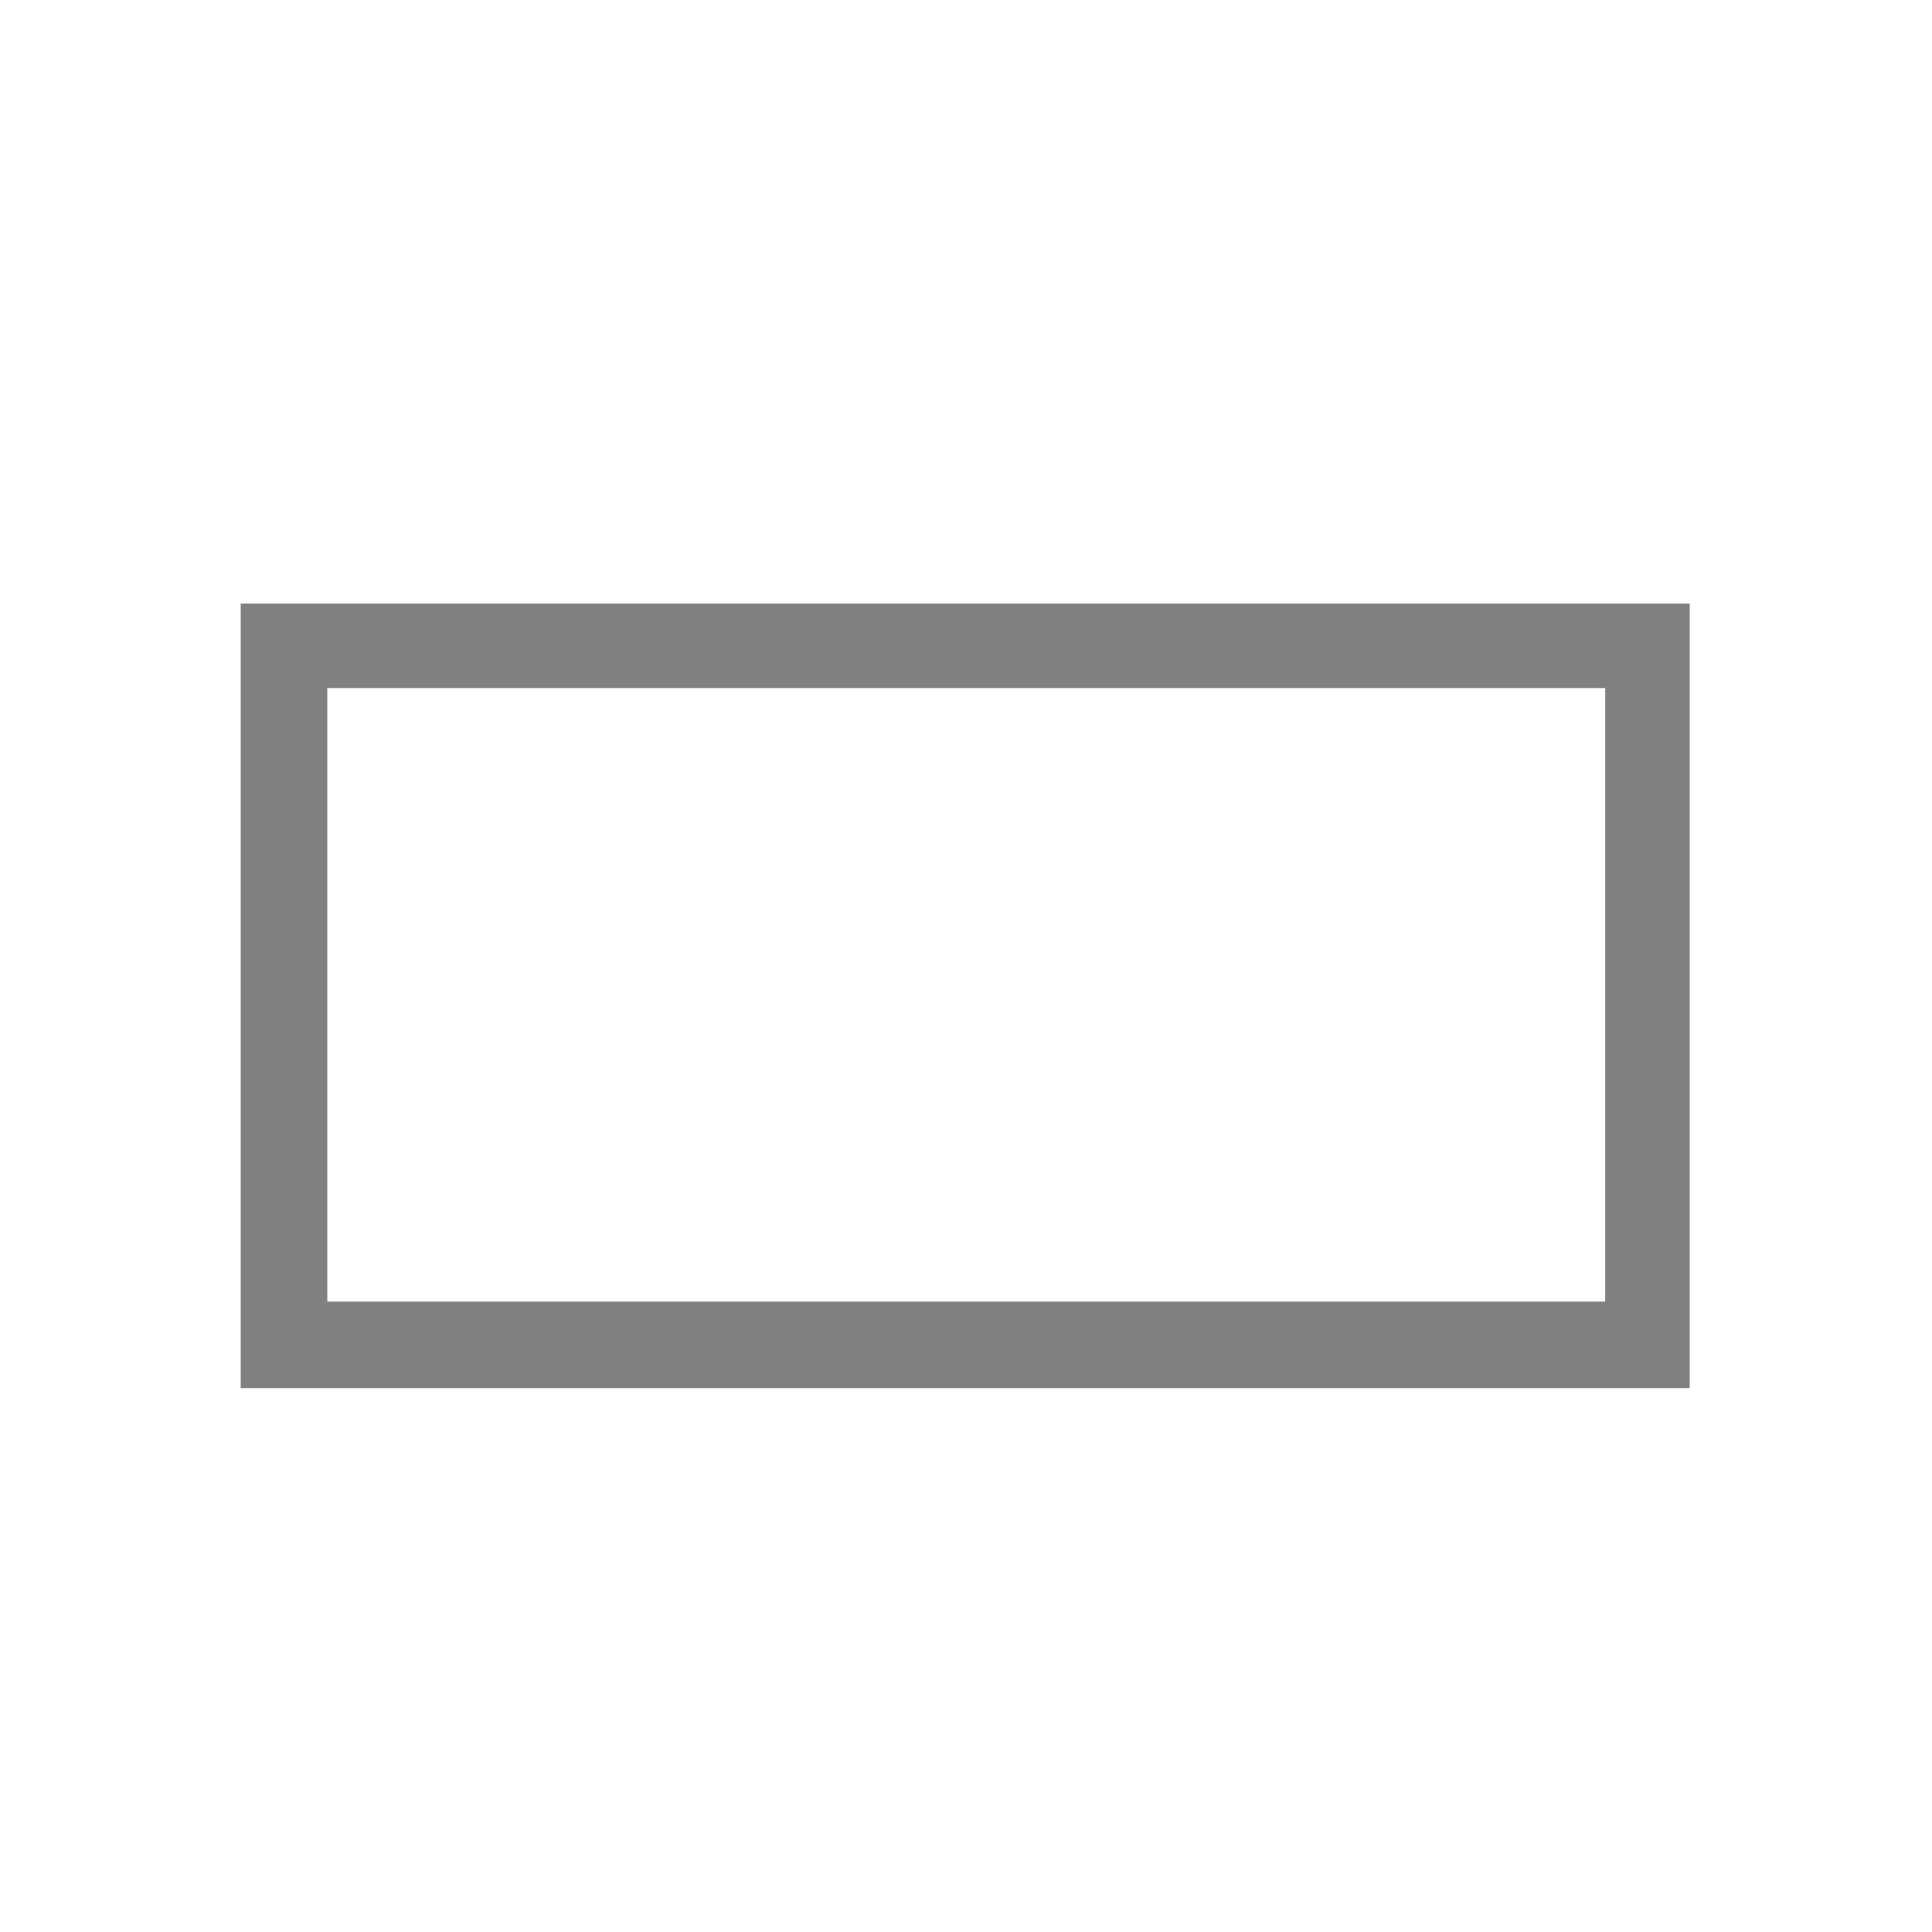
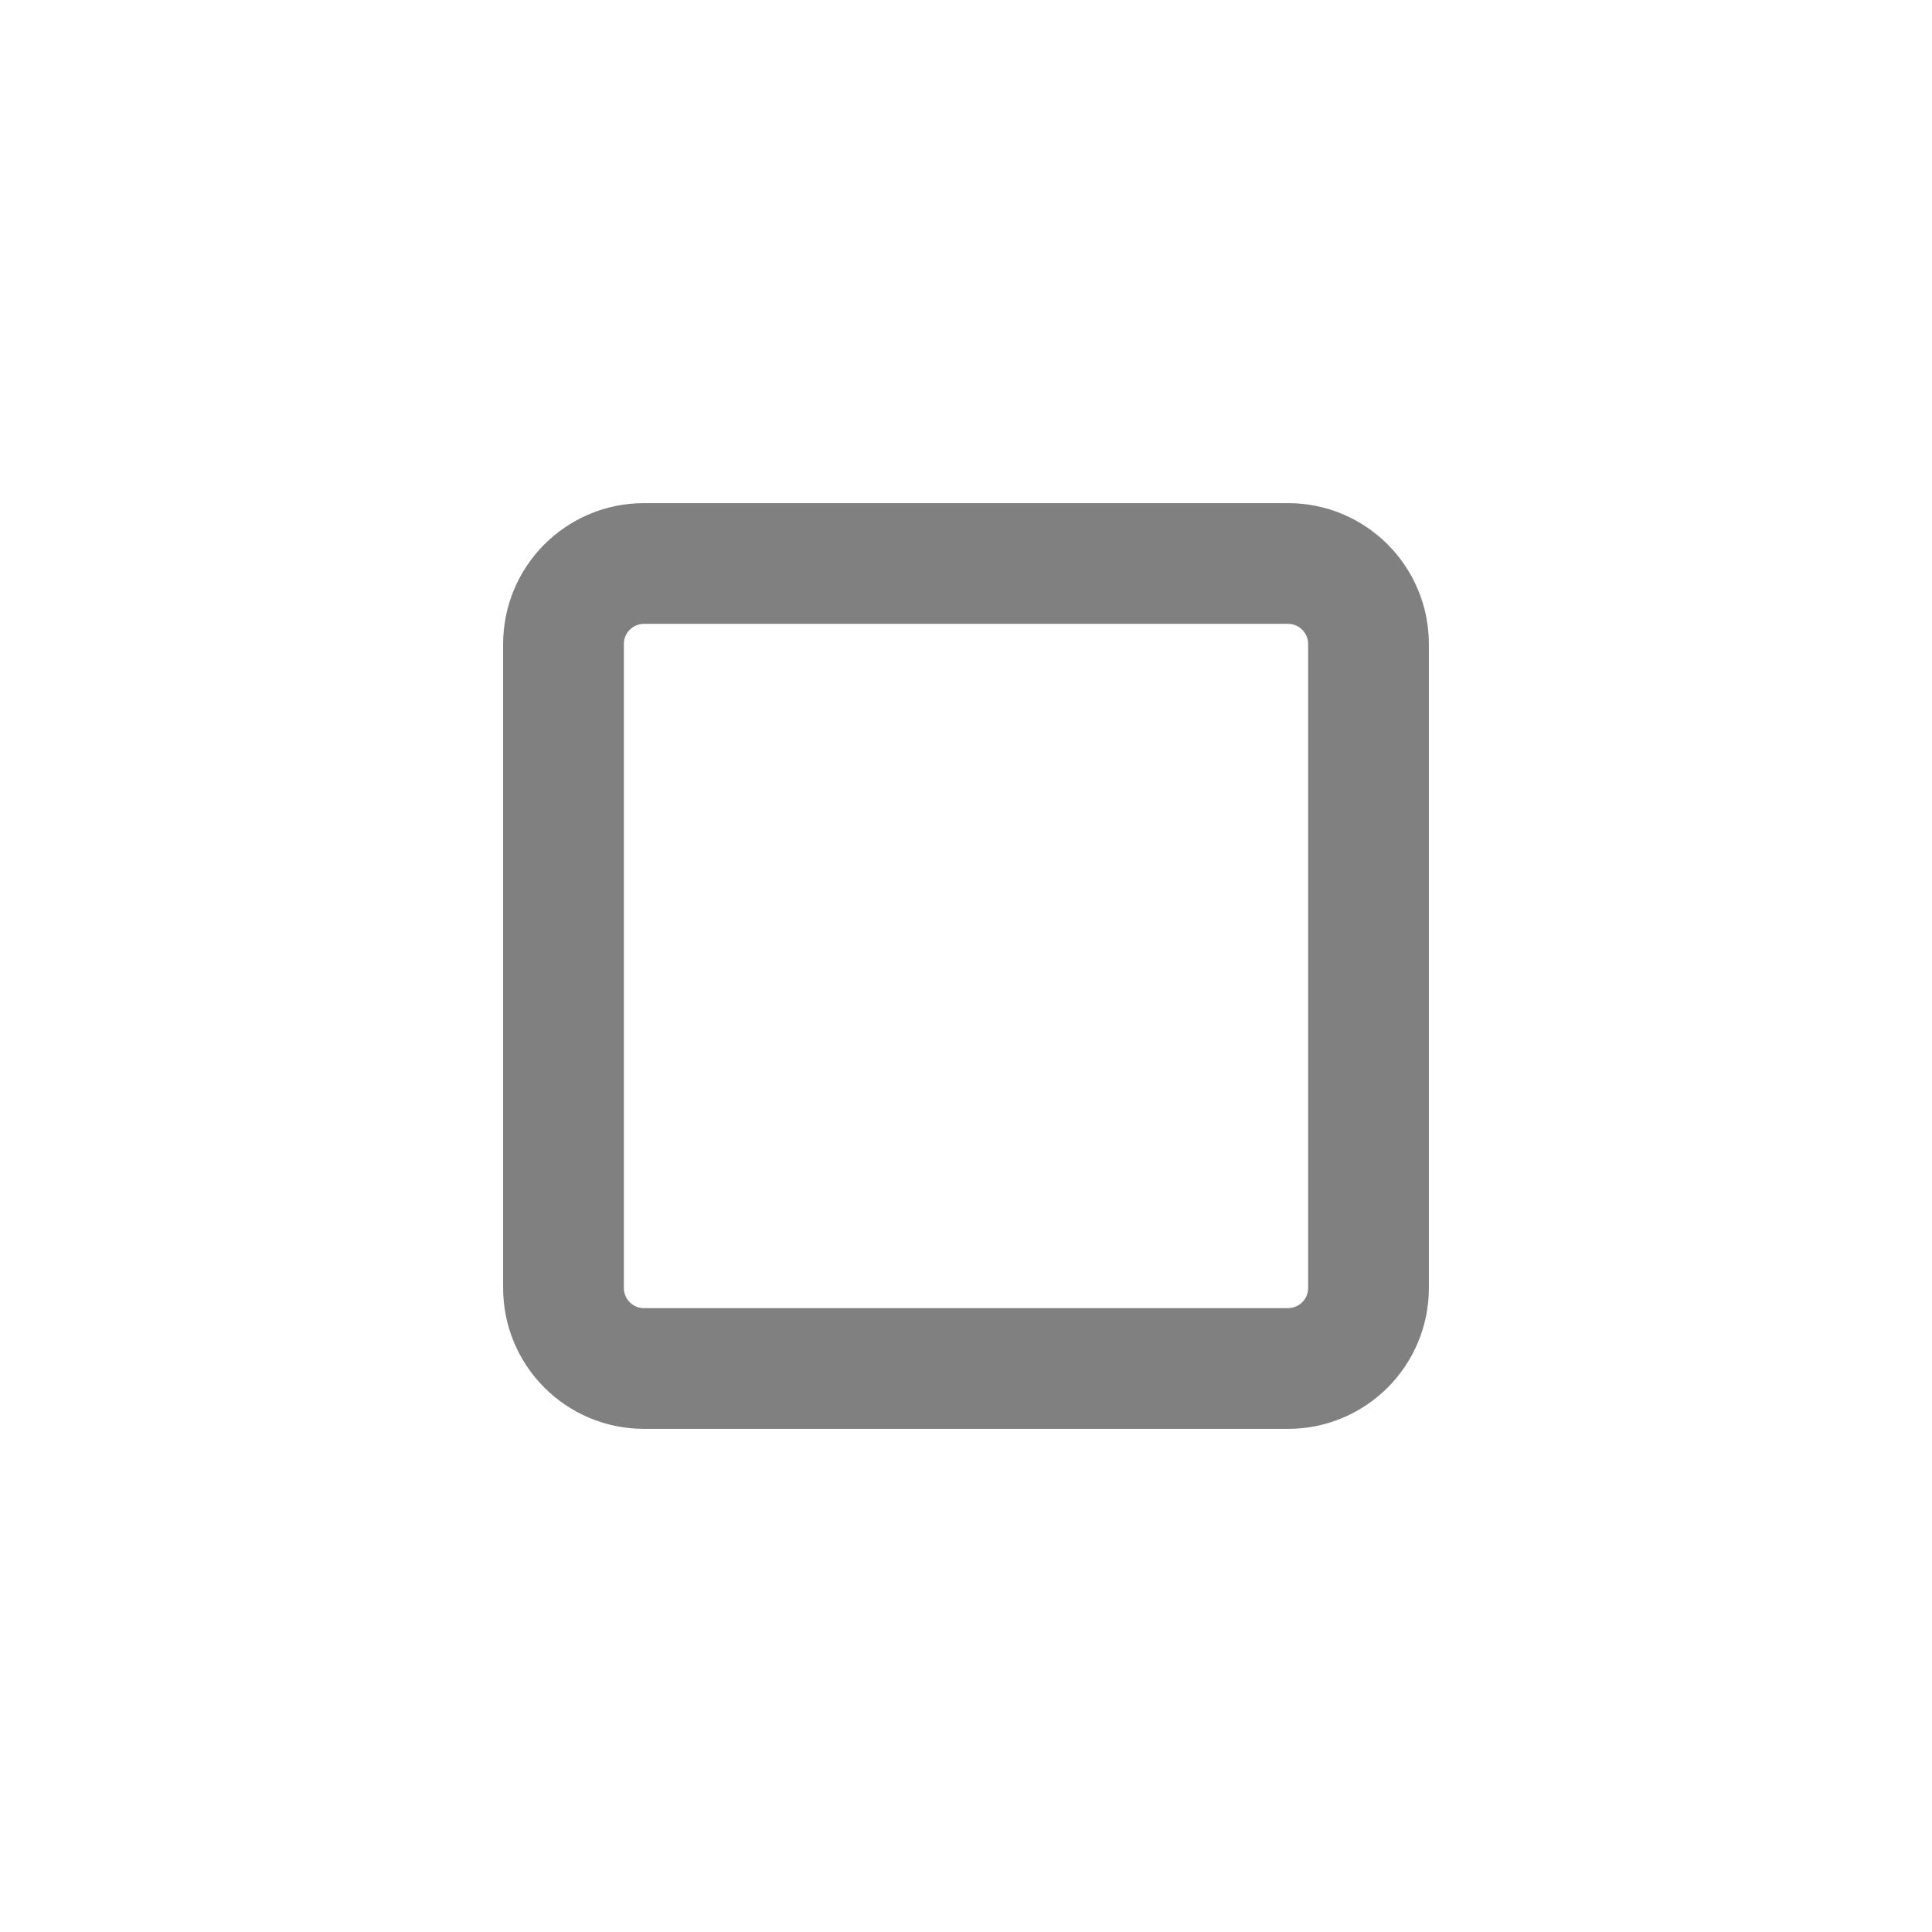
- <svg xmlns="http://www.w3.org/2000/svg" version="1.1" id="svg4874" x="0px" y="0px" viewBox="0 0 96 96" style="enable-background:new 0 0 96 96;" xml:space="preserve">
-   <style type="text/css">
- 	.st0{fill:none;}
- 	.st1{fill:#808080;}
- </style>
-   <g id="layer1" transform="translate(67.85715,-78.50504)">
-     <g id="g4845" transform="matrix(0,-1,-1,0,373.5051,516.505)">
-       <g id="g4778" transform="matrix(-0.9996045,0,0,1,575.943,-611)">
-         <g id="g4780" transform="matrix(-1,0,0,1,576,611)">
-           <rect id="rect4782" x="340.5" y="424.9" transform="matrix(-2.535182e-06 -1 1 -2.535182e-06 -4.8782 781.8463)" class="st0" width="96" height="-63" />
-           <path id="rect4198" class="st1" d="M408,429.4h-2.1H369v-72h39V429.4z M403.8,425.1v-63.5      h-30.5v63.5H403.8z" />
-         </g>
-       </g>
-     </g>
-   </g>
+ <svg xmlns="http://www.w3.org/2000/svg" viewBox="0 0 96 96" fill="none">
+   <rect x="28" y="28" width="40" height="40" rx="4" ry="4" stroke="#808080" stroke-width="6" stroke-linejoin="round" />
</svg>
